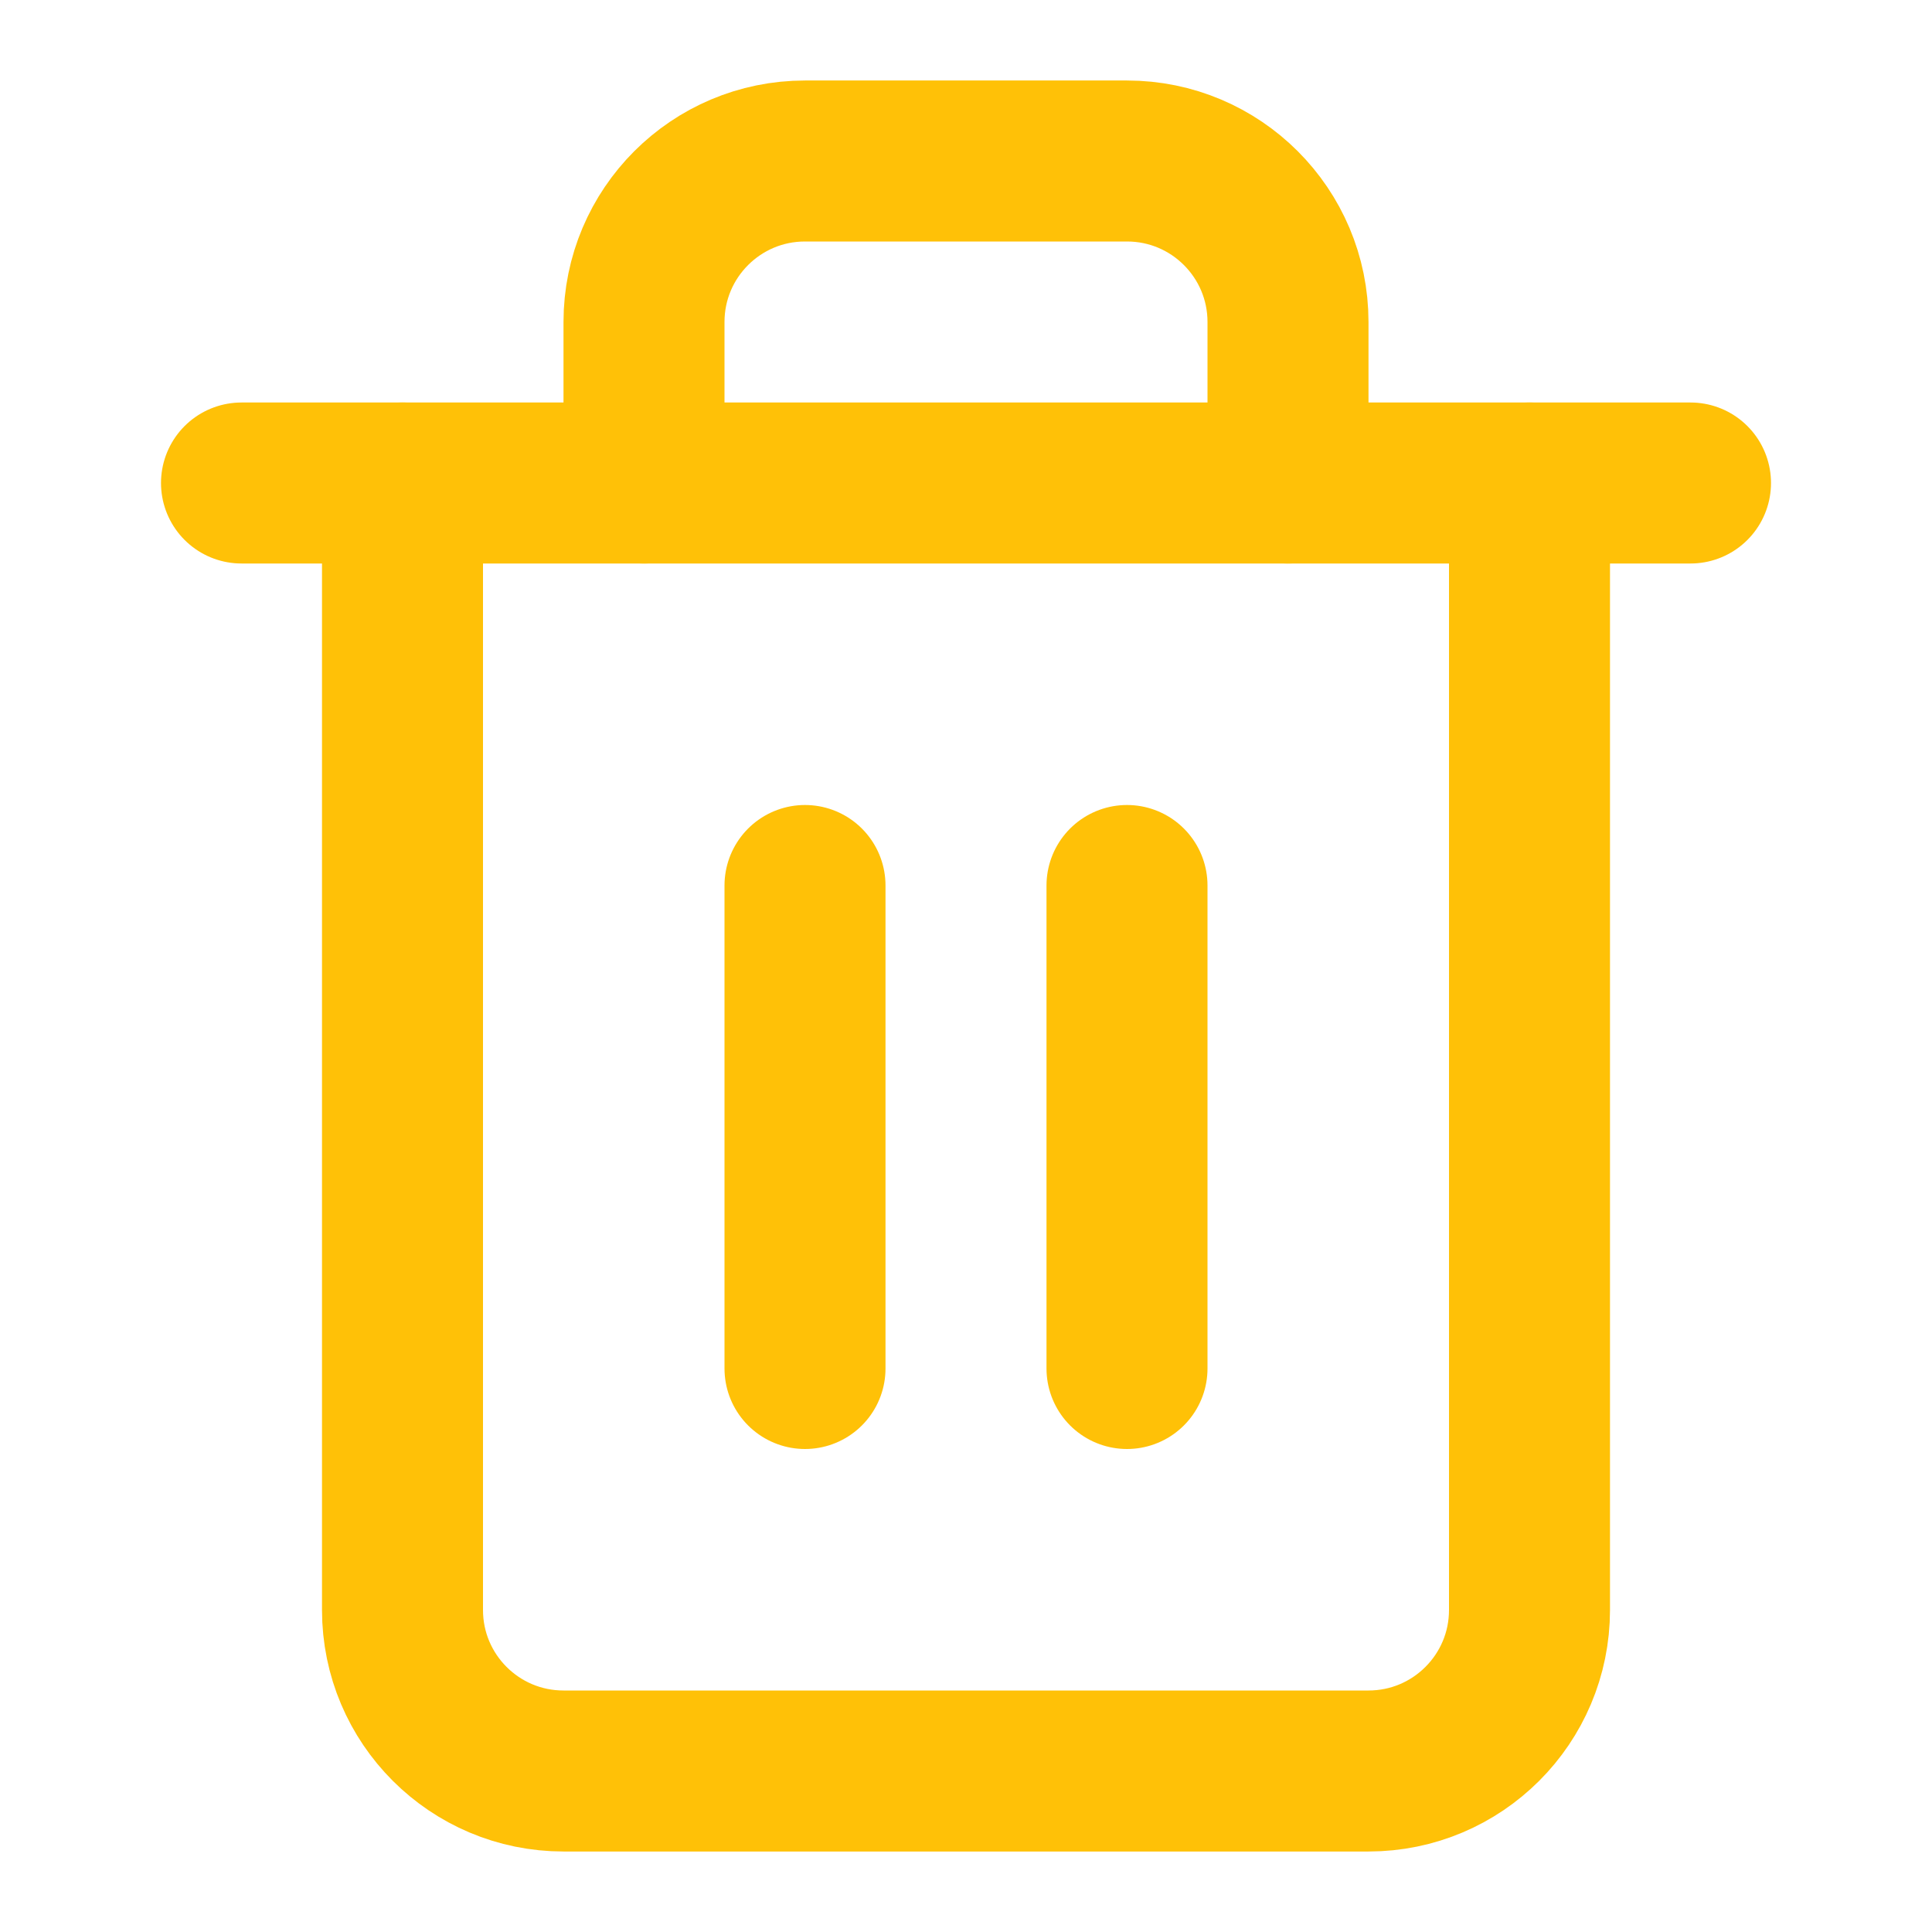
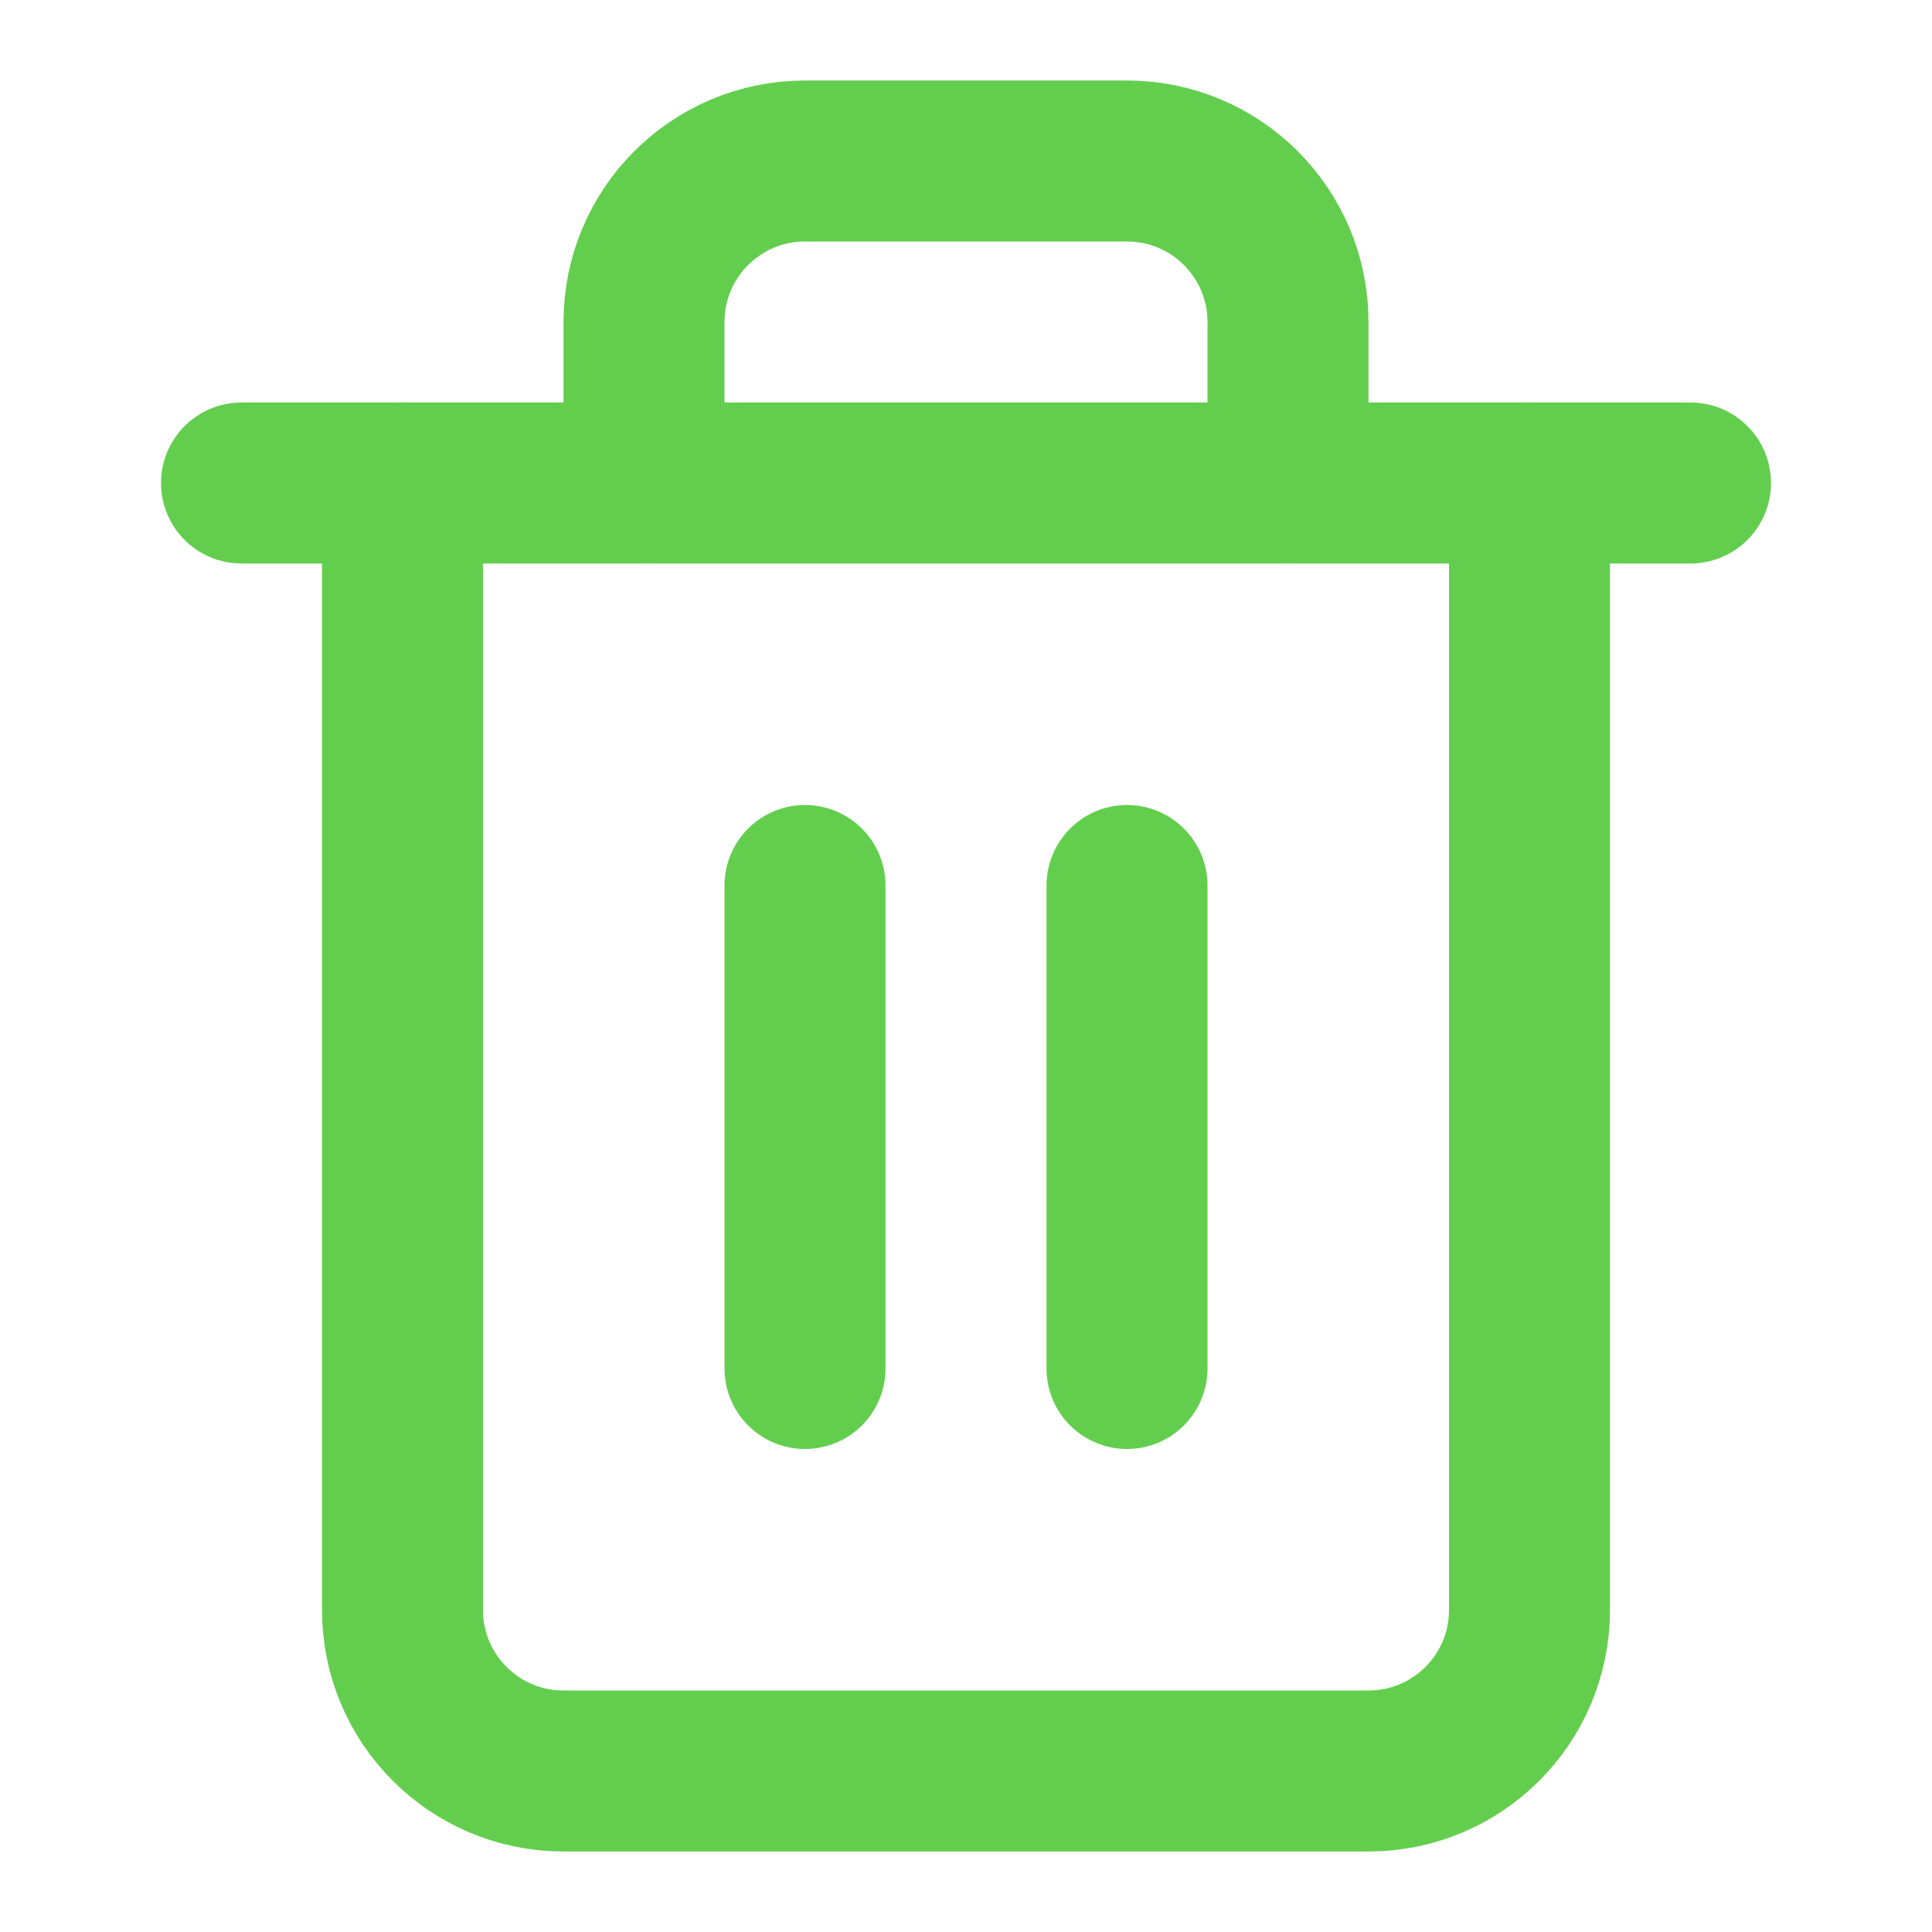
- <svg xmlns="http://www.w3.org/2000/svg" width="24" height="24" viewBox="0 0 24 24" fill="none" stroke="#ffc107" stroke-width="2" stroke-linecap="round" stroke-linejoin="round" class="feather feather-trash-2">
+ <svg xmlns="http://www.w3.org/2000/svg" width="24" height="24" viewBox="0 0 24 24" fill="none" stroke="#63ce4e" stroke-width="2" stroke-linecap="round" stroke-linejoin="round" class="feather feather-trash-2">
  <polyline points="3 6 5 6 21 6" />
  <path d="M19 6v14a2 2 0 0 1-2 2H7a2 2 0 0 1-2-2V6m3 0V4a2 2 0 0 1 2-2h4a2 2 0 0 1 2 2v2" />
  <line x1="10" y1="11" x2="10" y2="17" />
  <line x1="14" y1="11" x2="14" y2="17" />
</svg>
